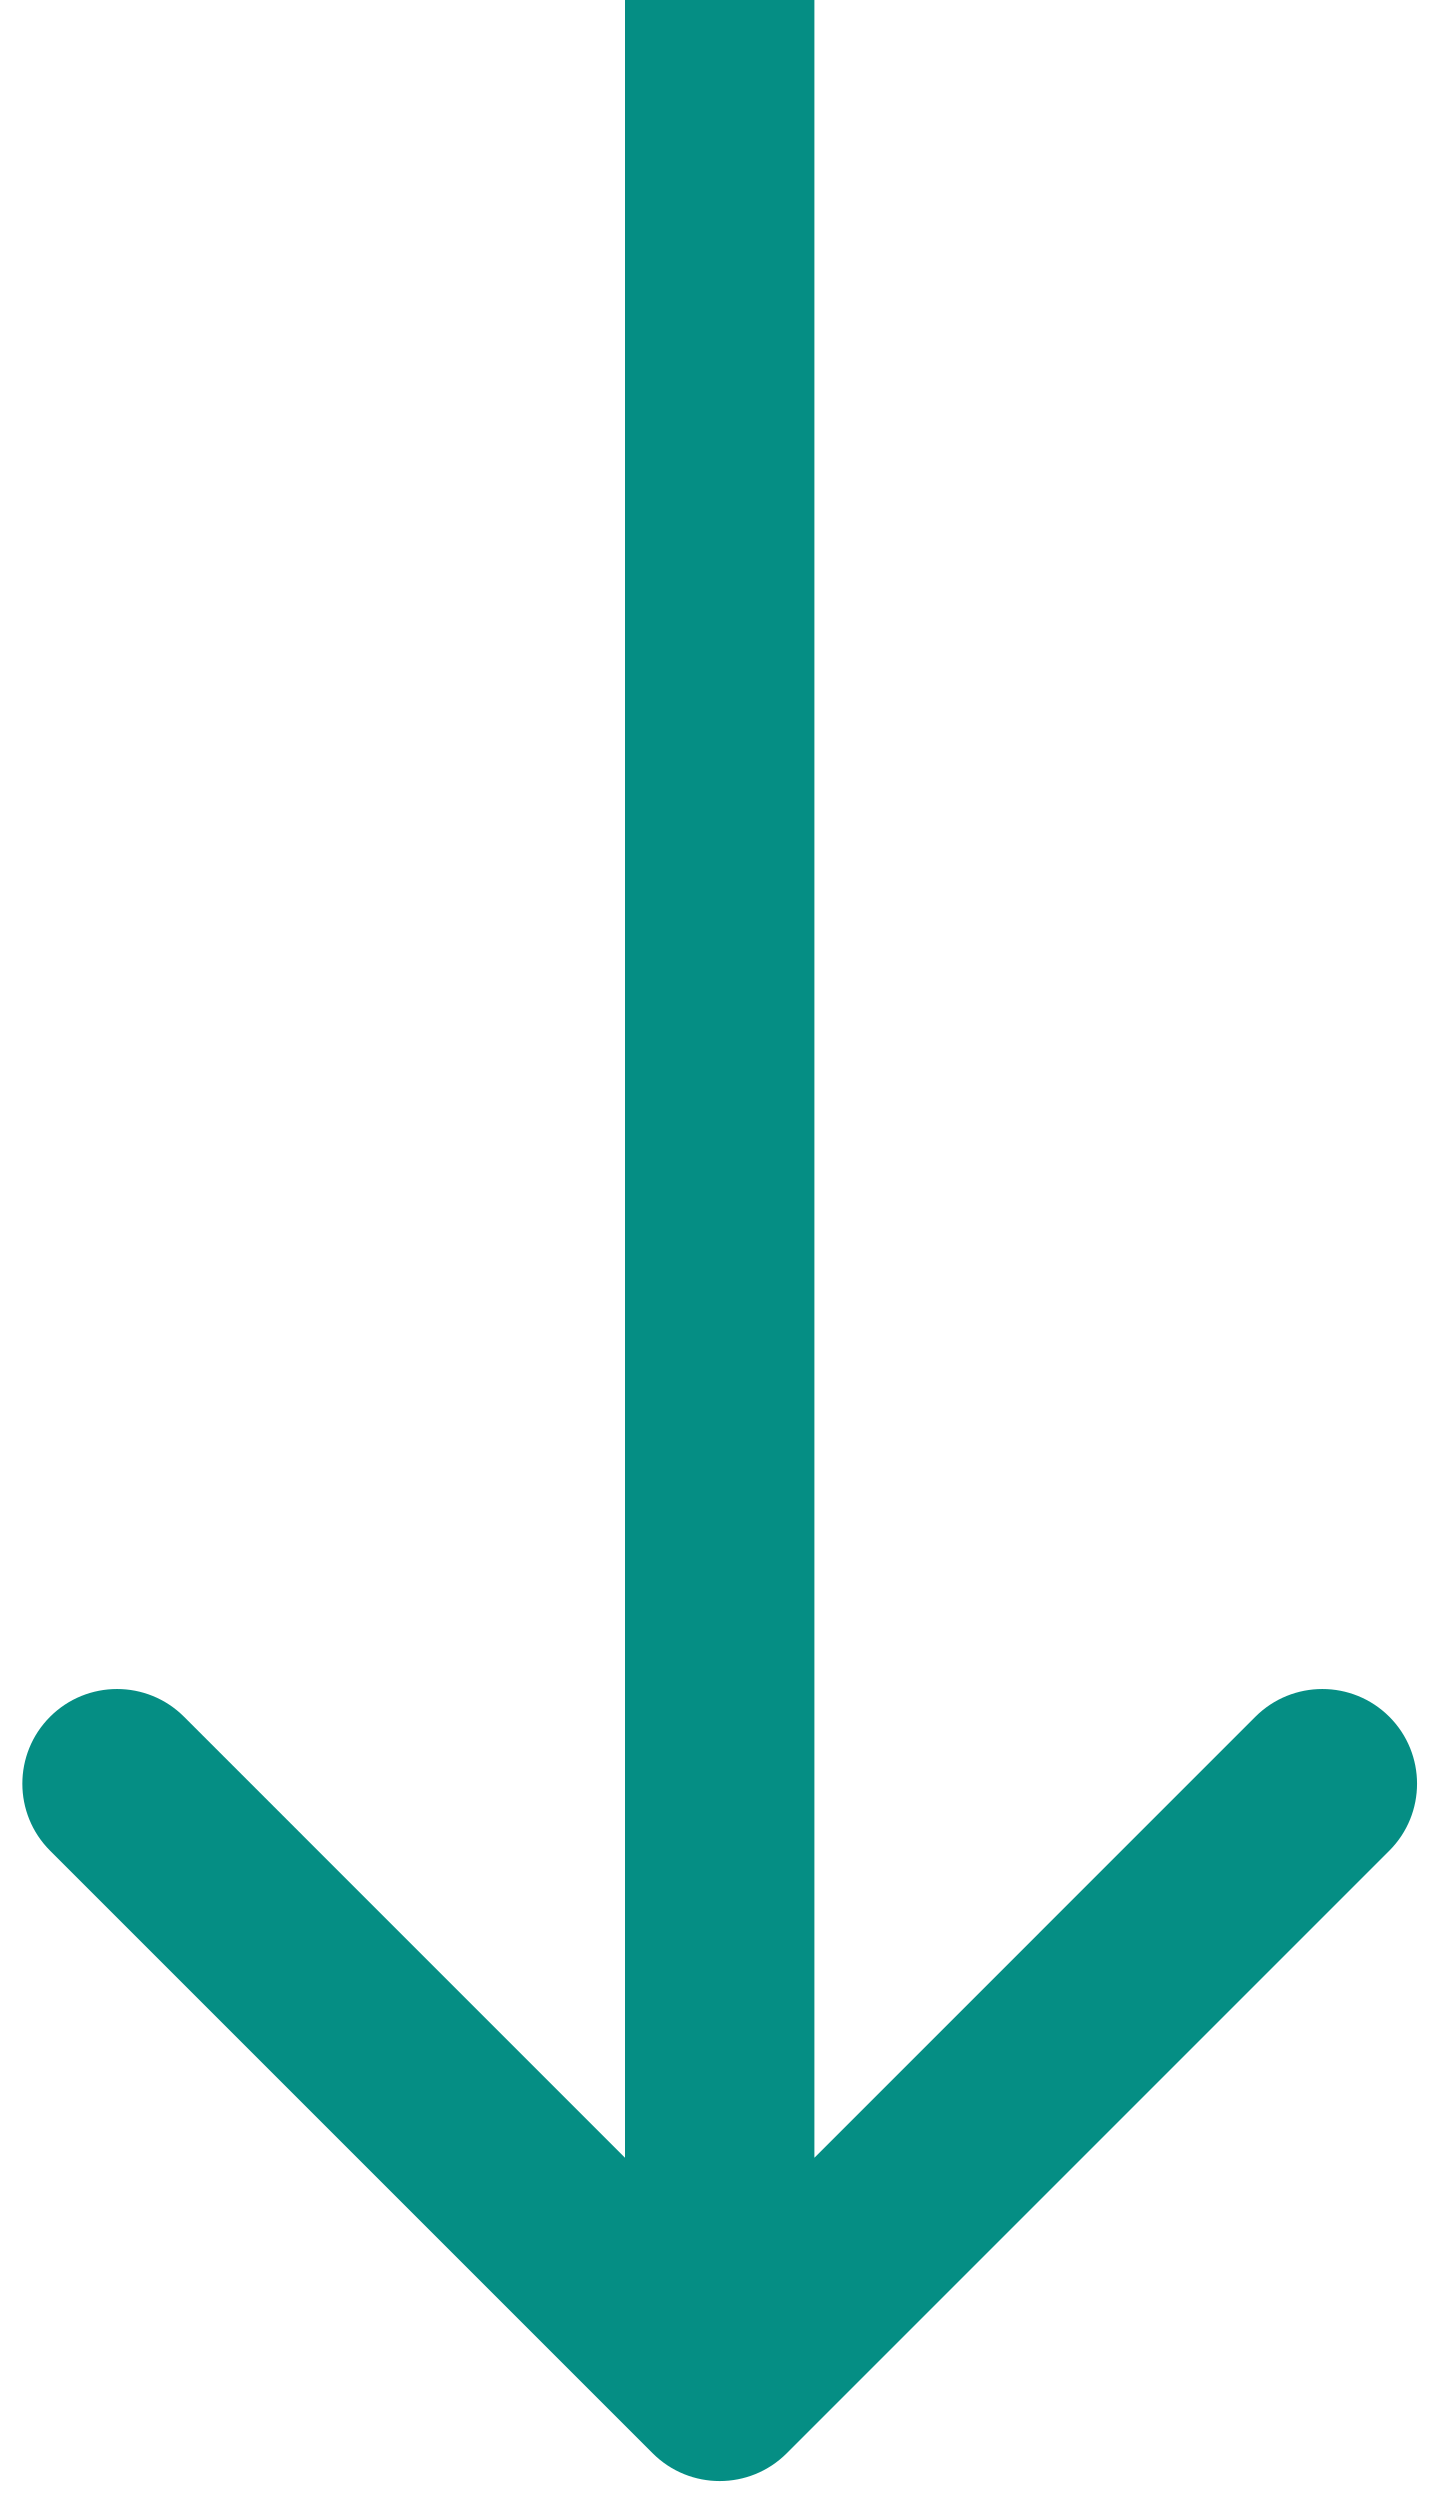
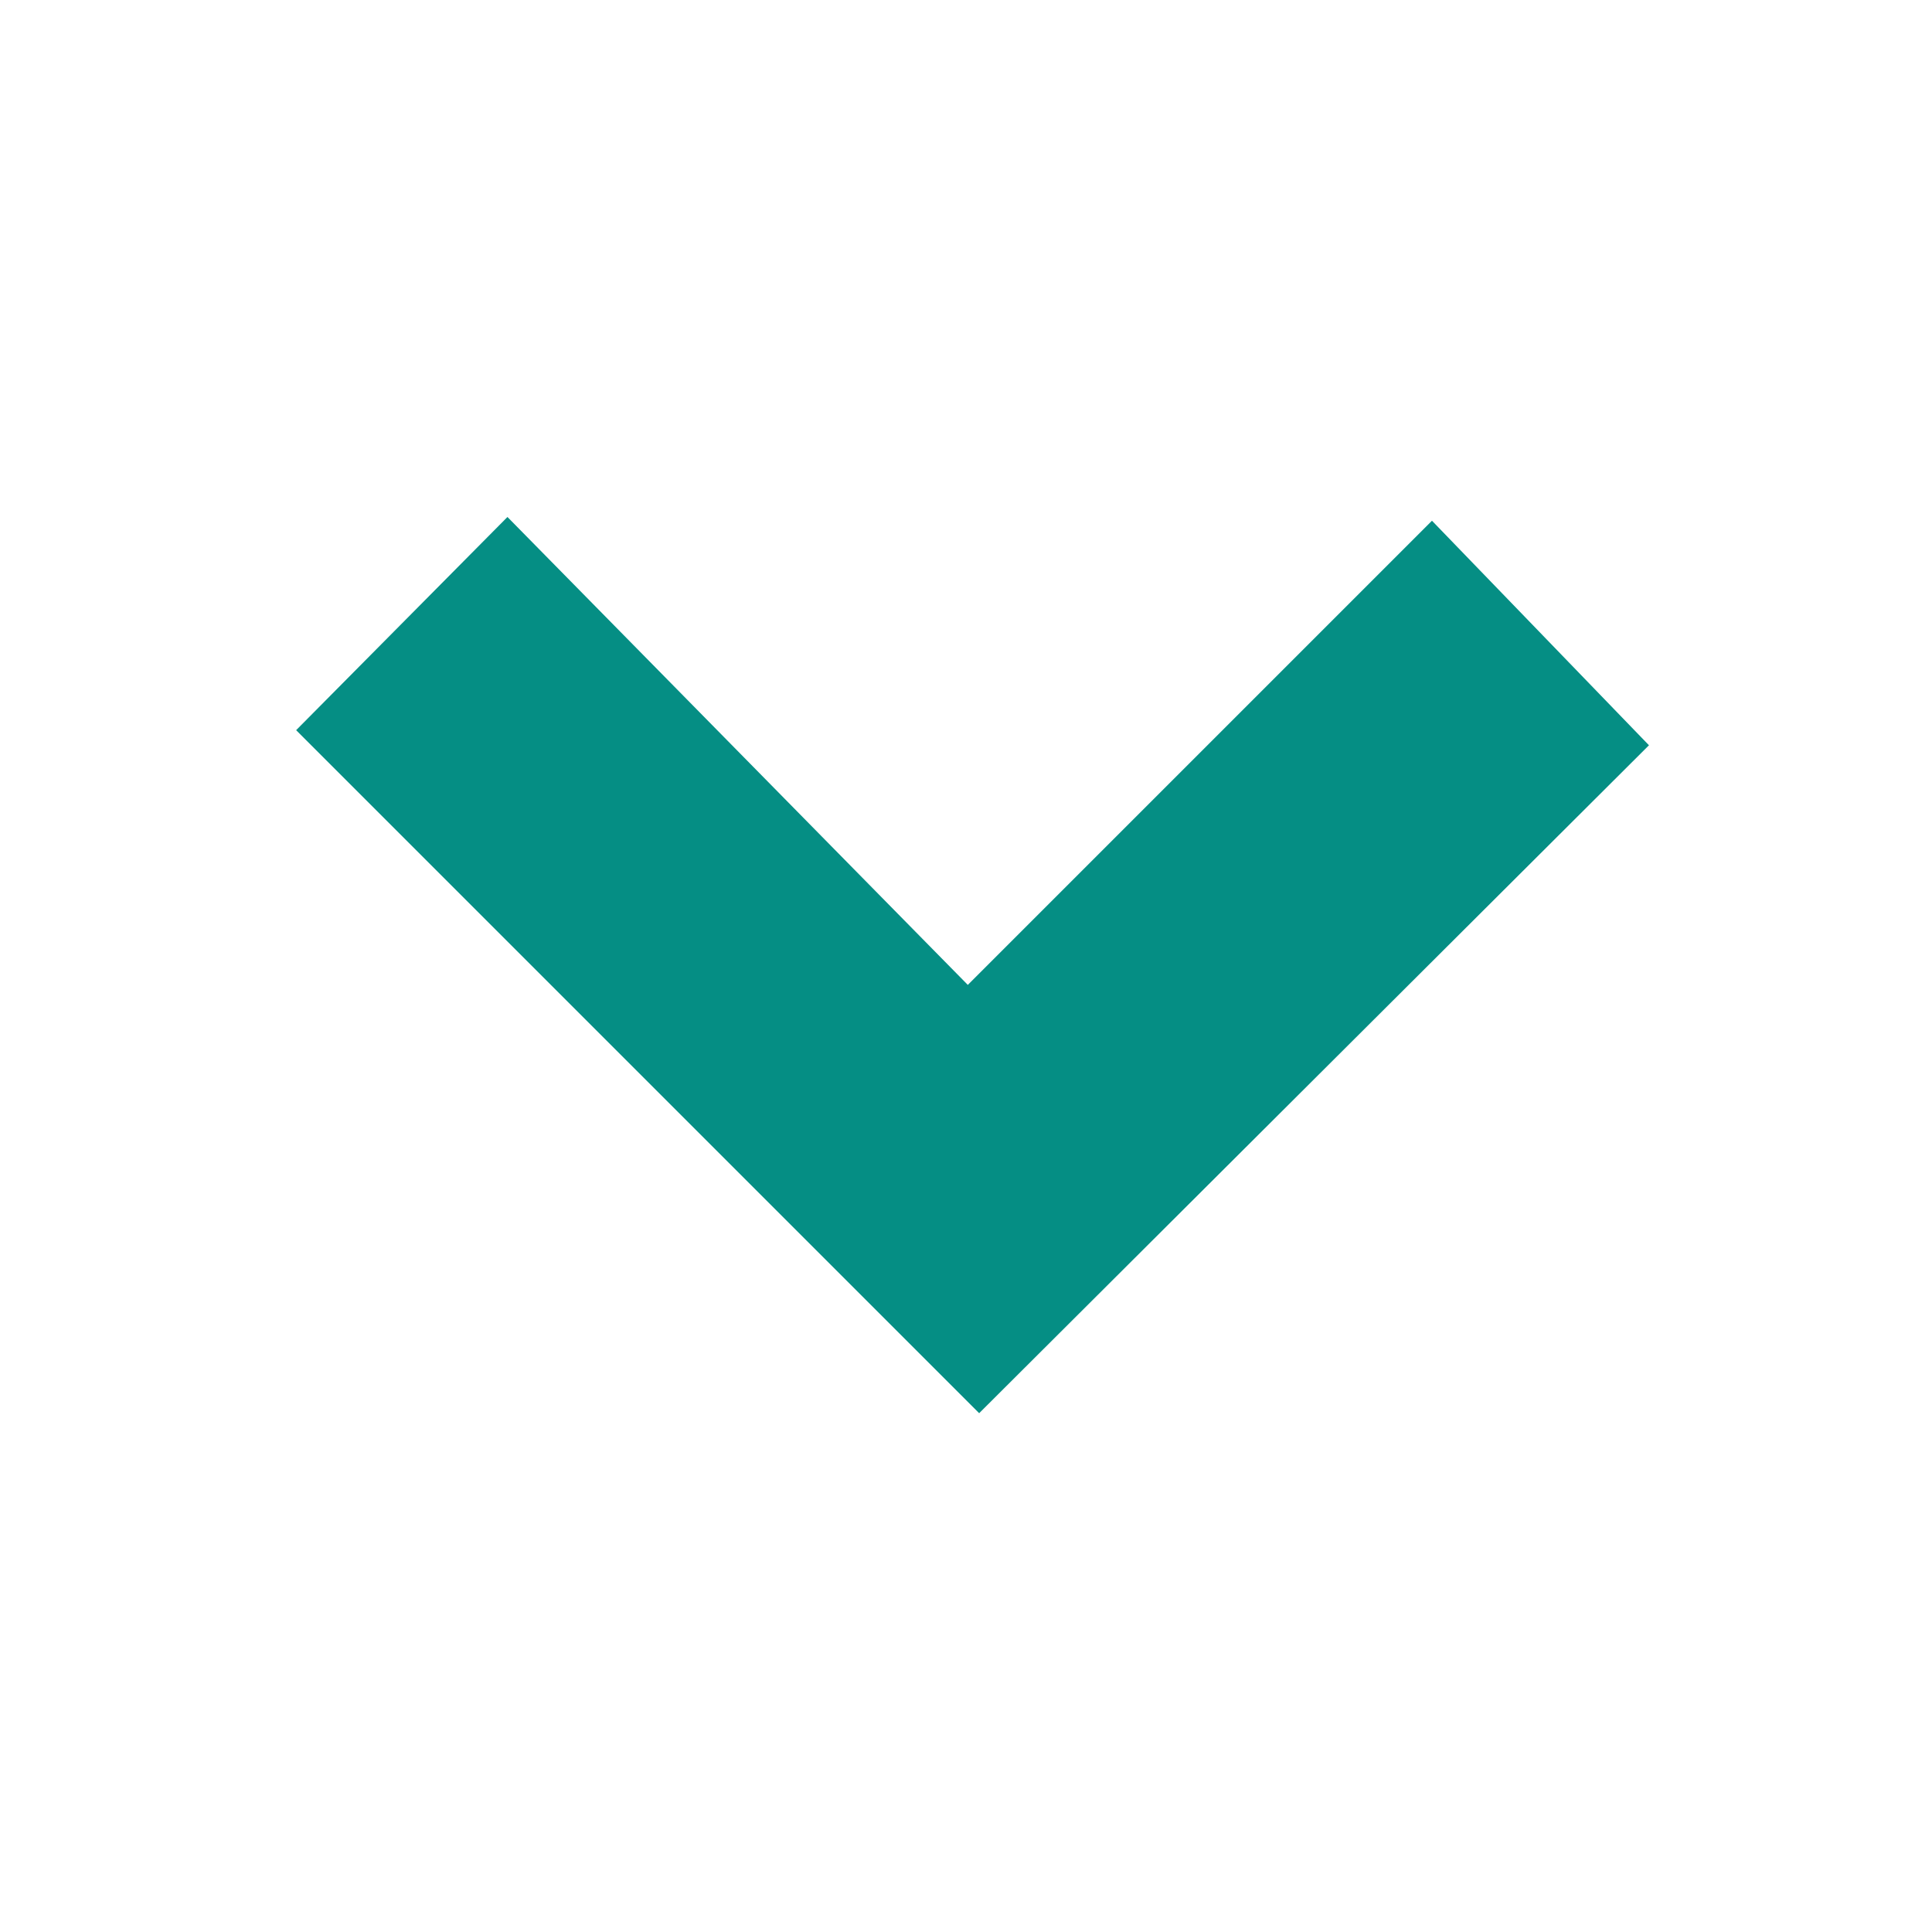
- <svg xmlns="http://www.w3.org/2000/svg" width="38" height="66" viewBox="0 0 38 66" fill="none">
-   <path d="M17.232 64.768C18.209 65.744 19.791 65.744 20.768 64.768L36.678 48.858C37.654 47.882 37.654 46.299 36.678 45.322C35.701 44.346 34.118 44.346 33.142 45.322L19 59.465L4.858 45.322C3.882 44.346 2.299 44.346 1.322 45.322C0.346 46.299 0.346 47.882 1.322 48.858L17.232 64.768ZM19 0L16.5 0L16.5 63H19H21.5L21.5 0L19 0Z" fill="#058E84" />
+ <svg xmlns="http://www.w3.org/2000/svg" fill="#000000" width="800px" height="800px" viewBox="0 0 32 32" version="1.1" id="svg1">
+   <defs id="defs1" />
+   <path d="m 16.03,16.313 7.688,-7.688 3.594,3.719 -11.094,11.063 -11.313,-11.313 3.5,-3.531 z" id="path1" style="fill:#058e84;fill-opacity:1" />
</svg>
